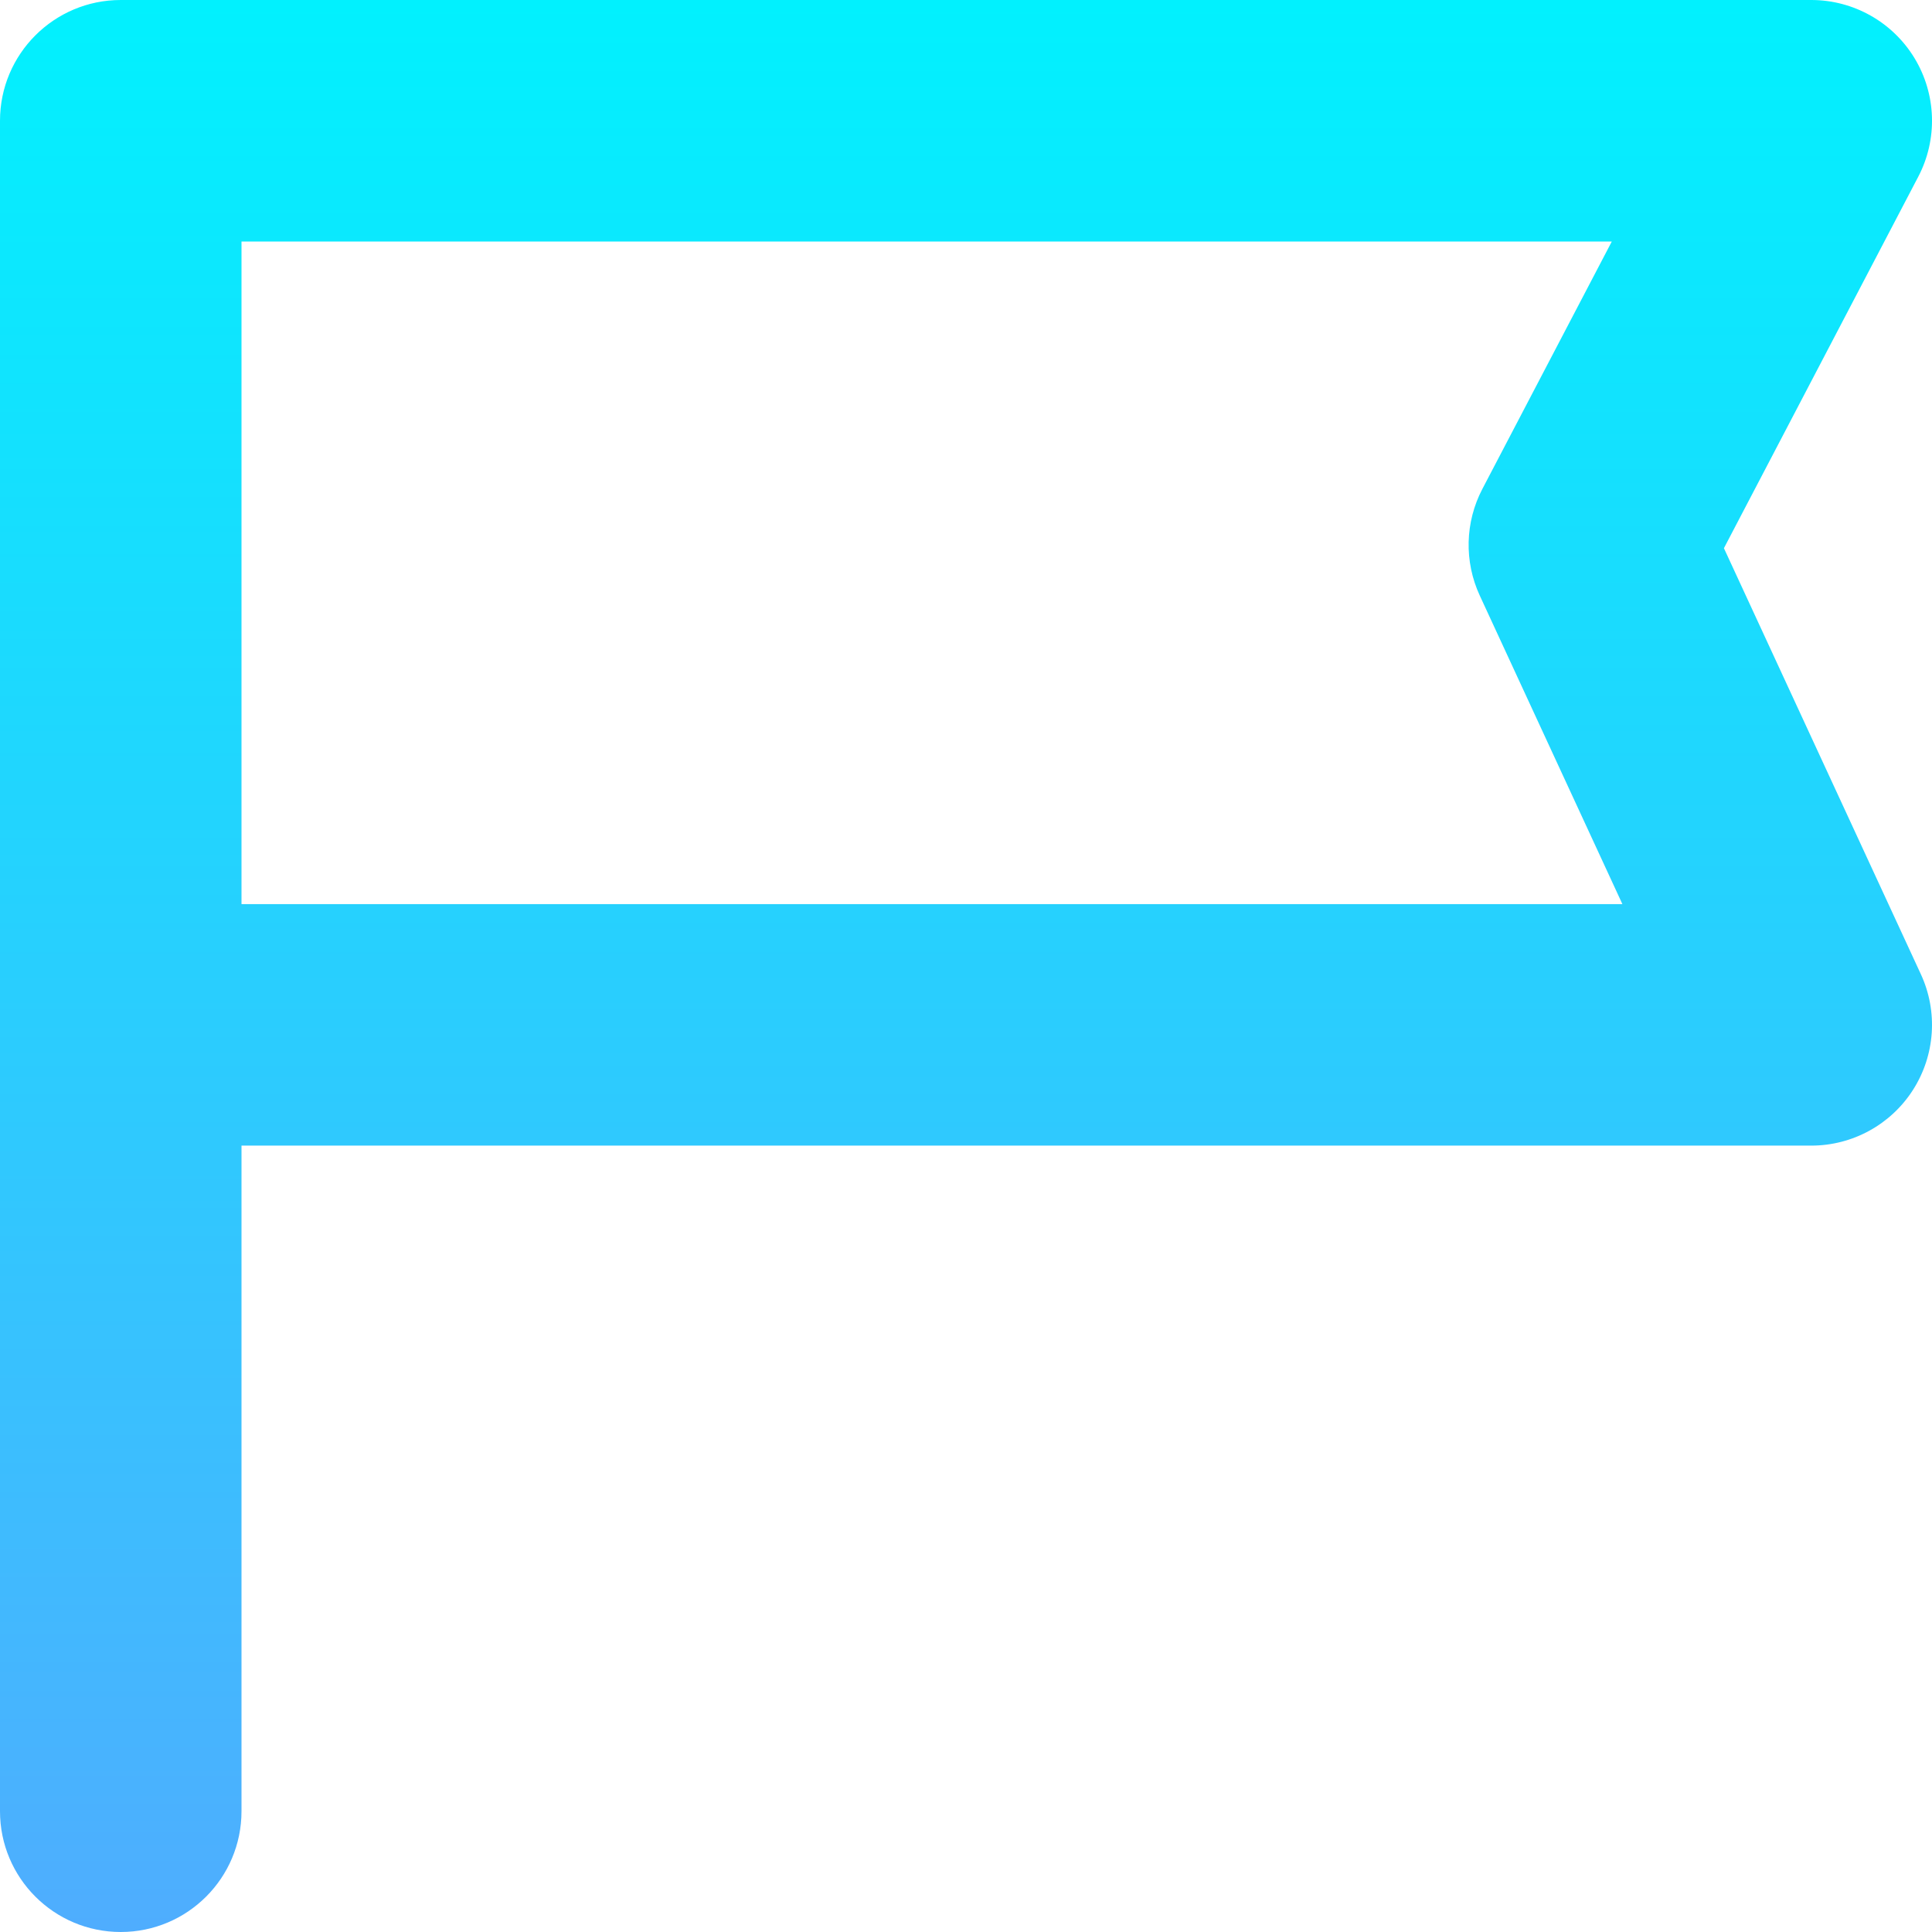
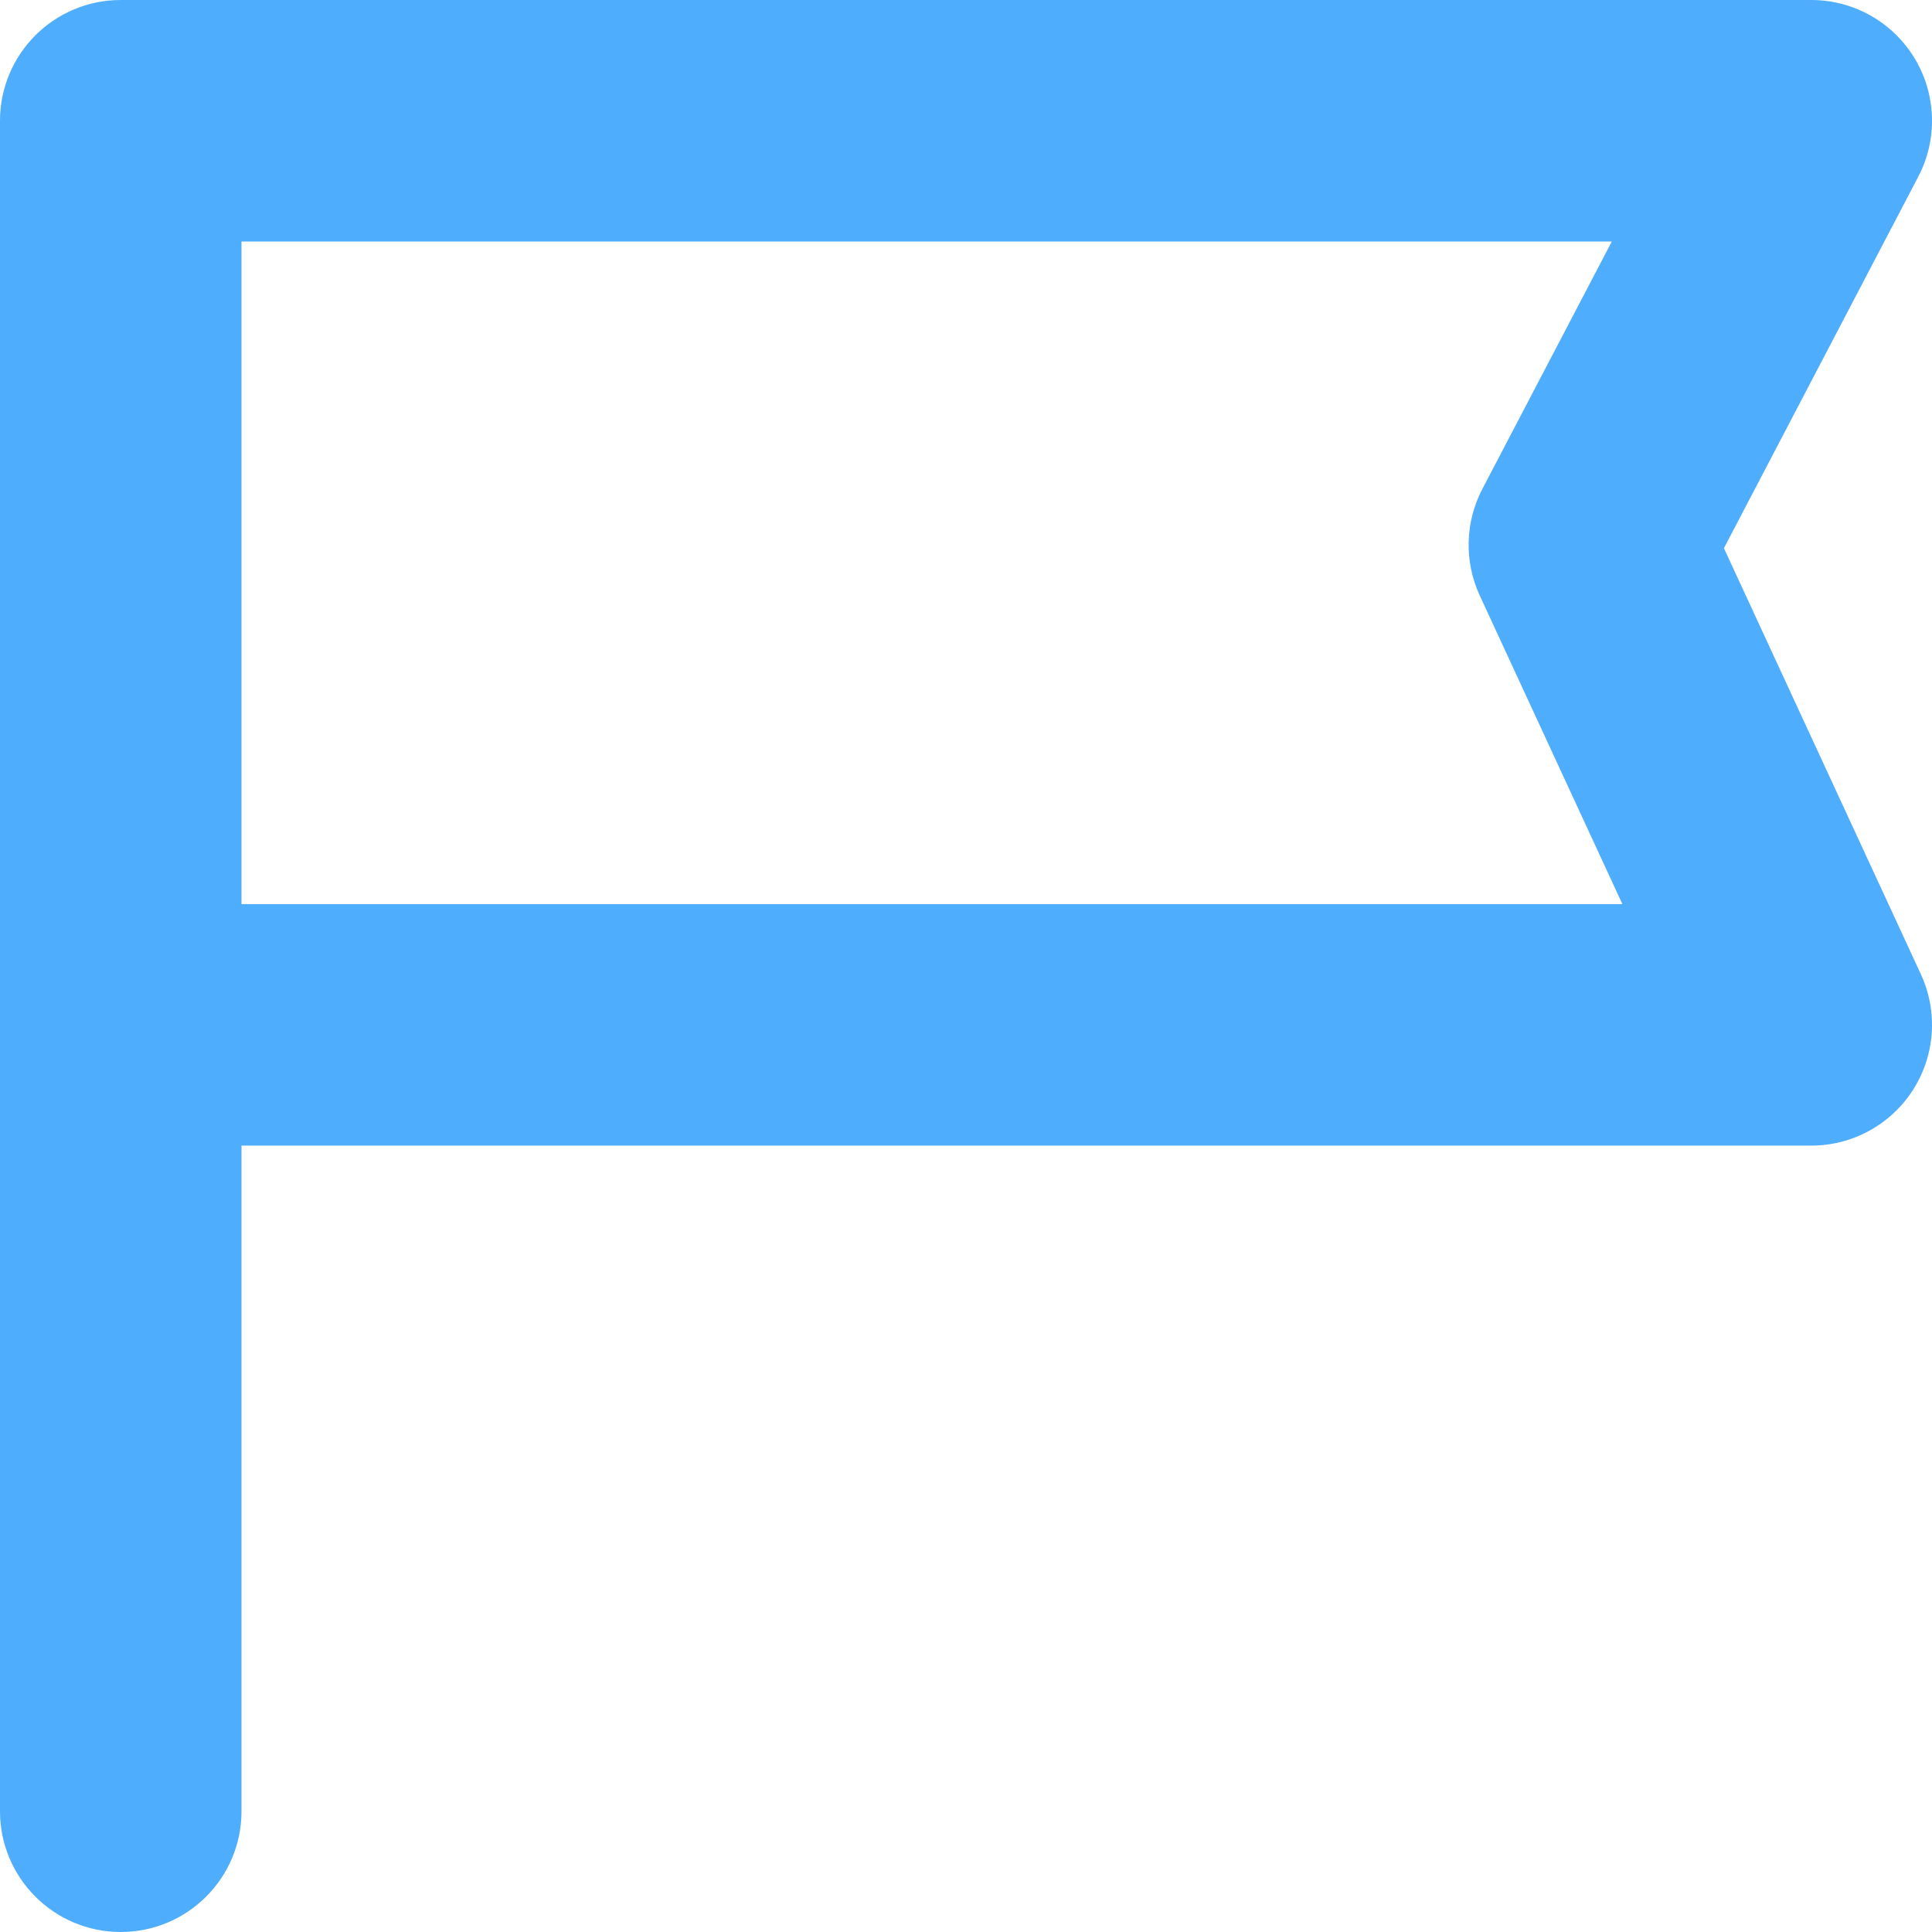
<svg xmlns="http://www.w3.org/2000/svg" id="Layer_1" height="512" viewBox="0 0 512 512" width="512" data-name="Layer 1">
  <linearGradient id="linear-gradient" gradientUnits="userSpaceOnUse" x1="256" x2="256" y2="512">
-     <stop offset="0" stop-color="#01f1fe" />
    <stop offset="1" stop-color="#4fadfe" />
  </linearGradient>
  <path d="m509.047 258.176-52.19-112.9 51.5-98.442a32 32 0 0 0 -28.357-46.834h-448a32 32 0 0 0 -32 32v448a32 32 0 0 0 64 0v-176.4h416a32 32 0 0 0 29.047-45.427zm-445.047-18.576v-175.6h363.146l-34.3 65.569a32 32 0 0 0 -.693 28.26l37.8 81.774z" fill="url(#linear-gradient)" />
</svg>
